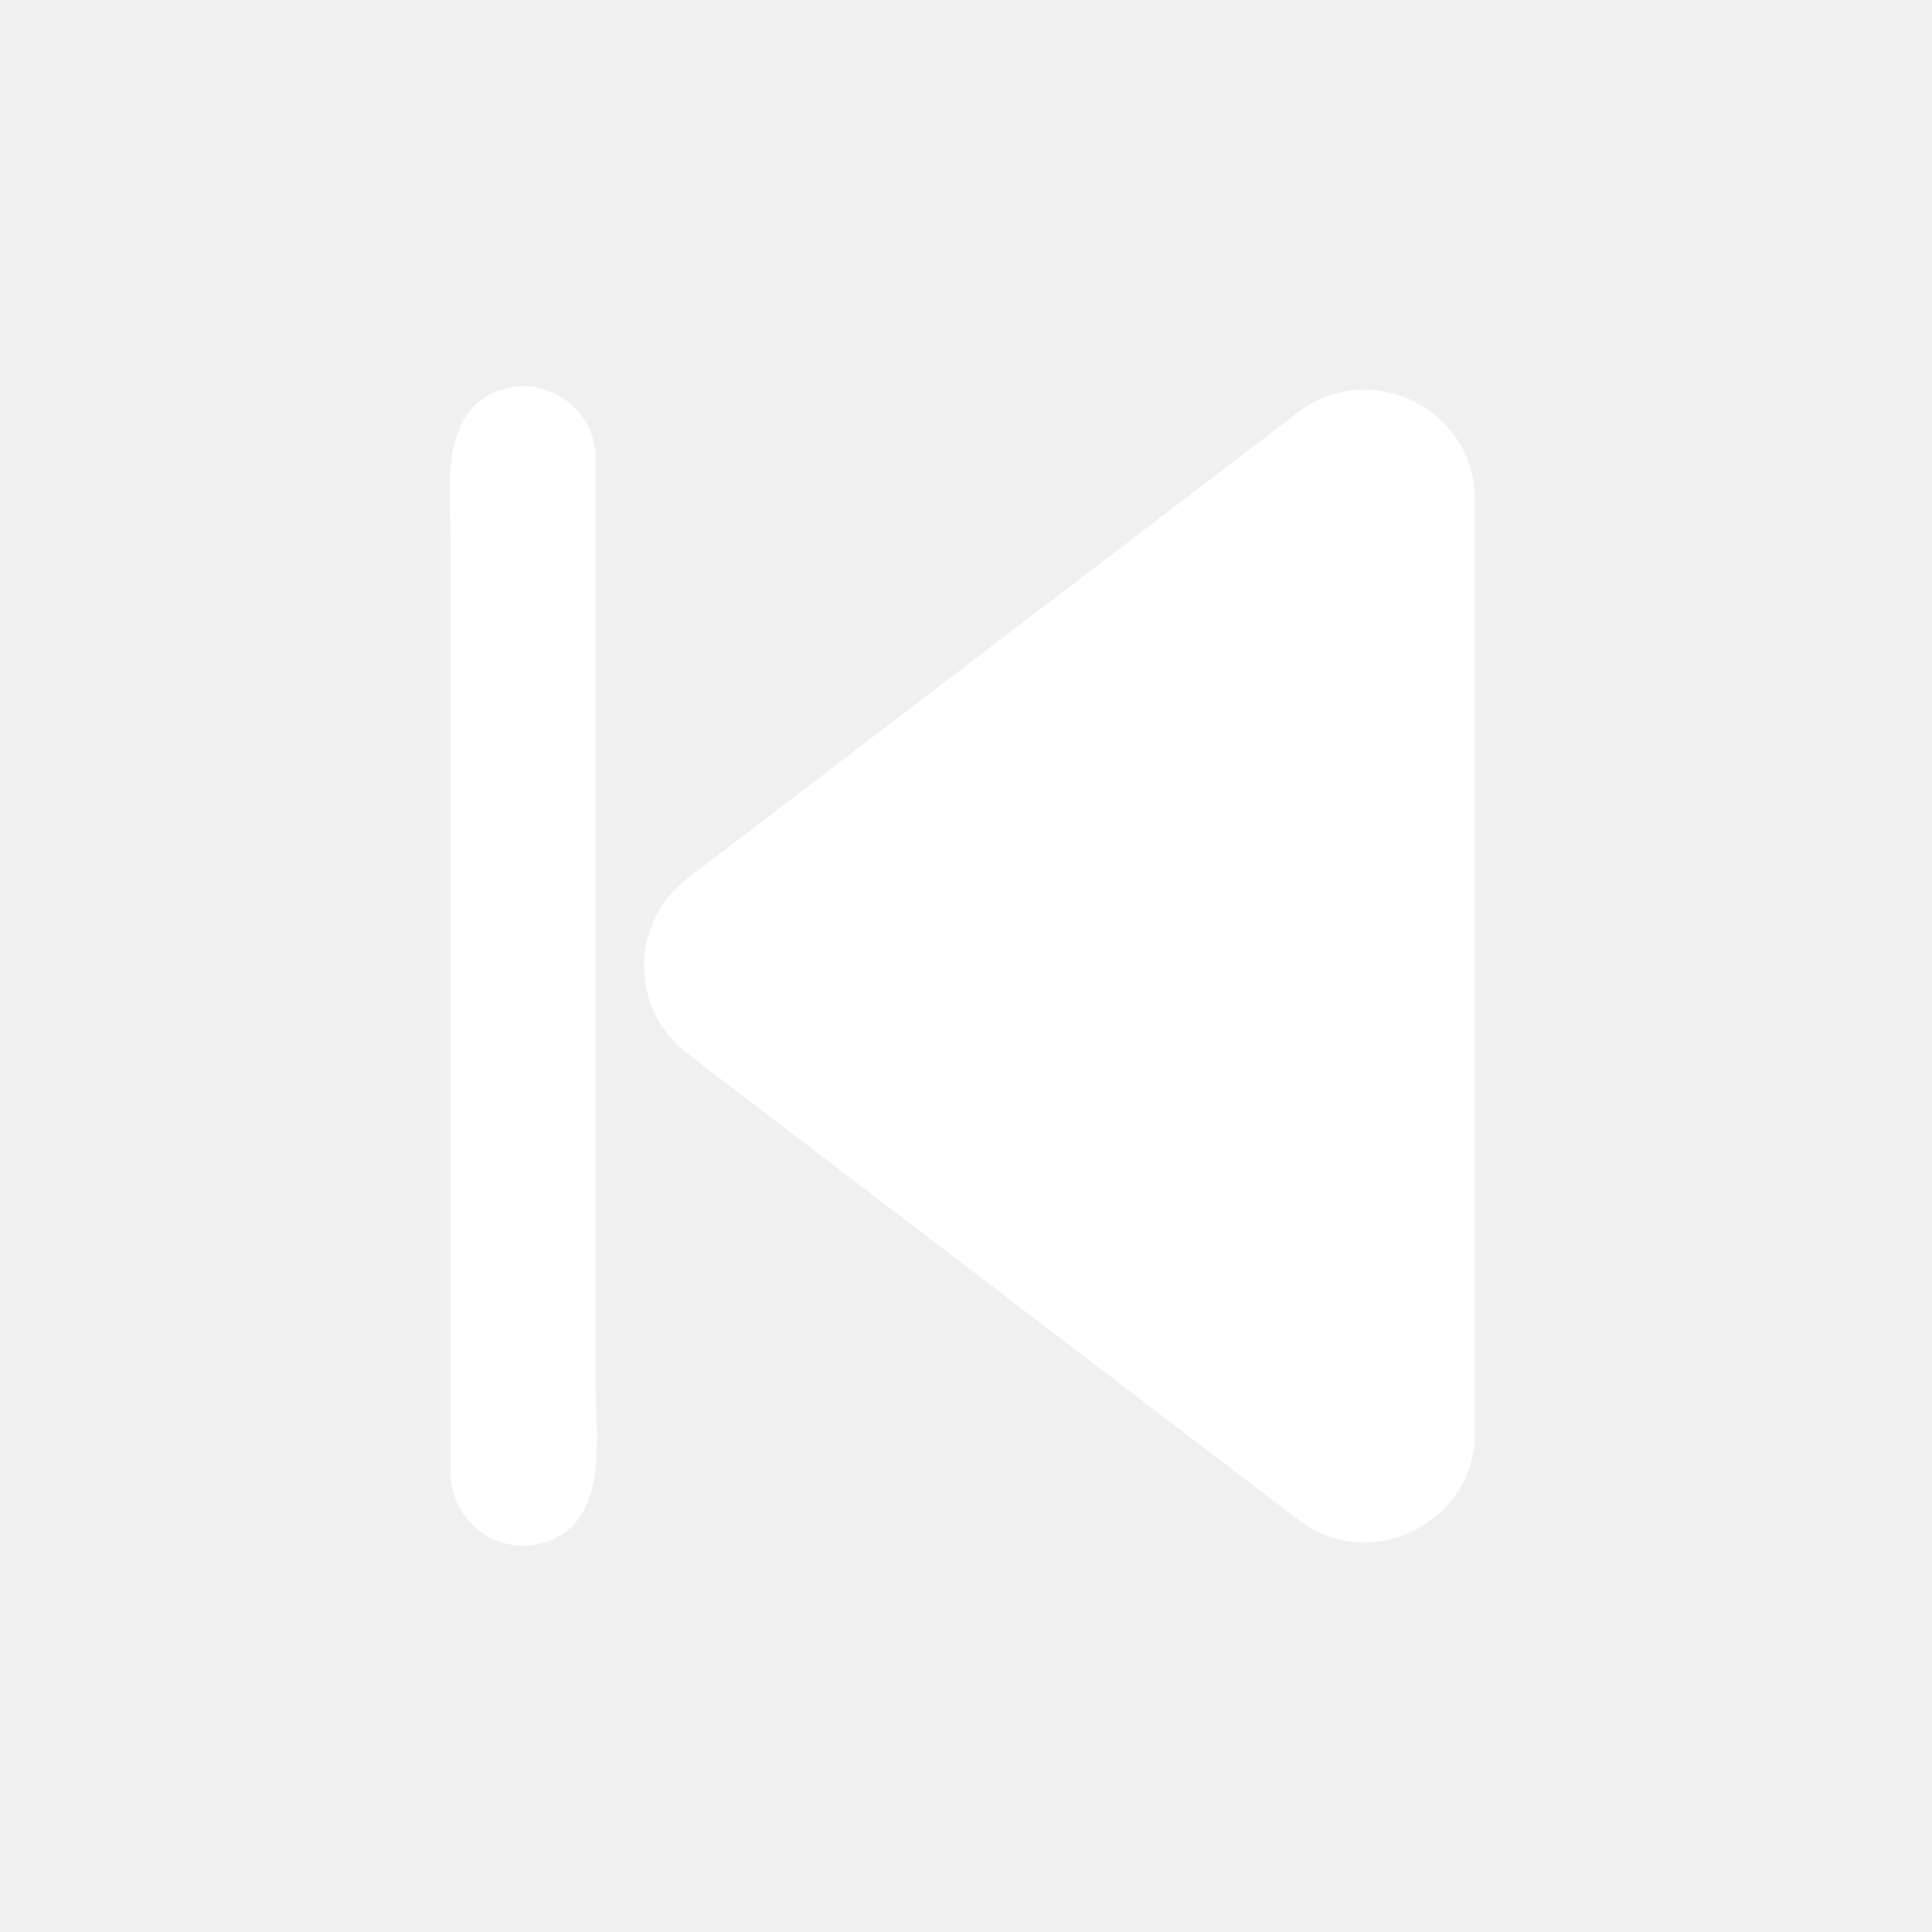
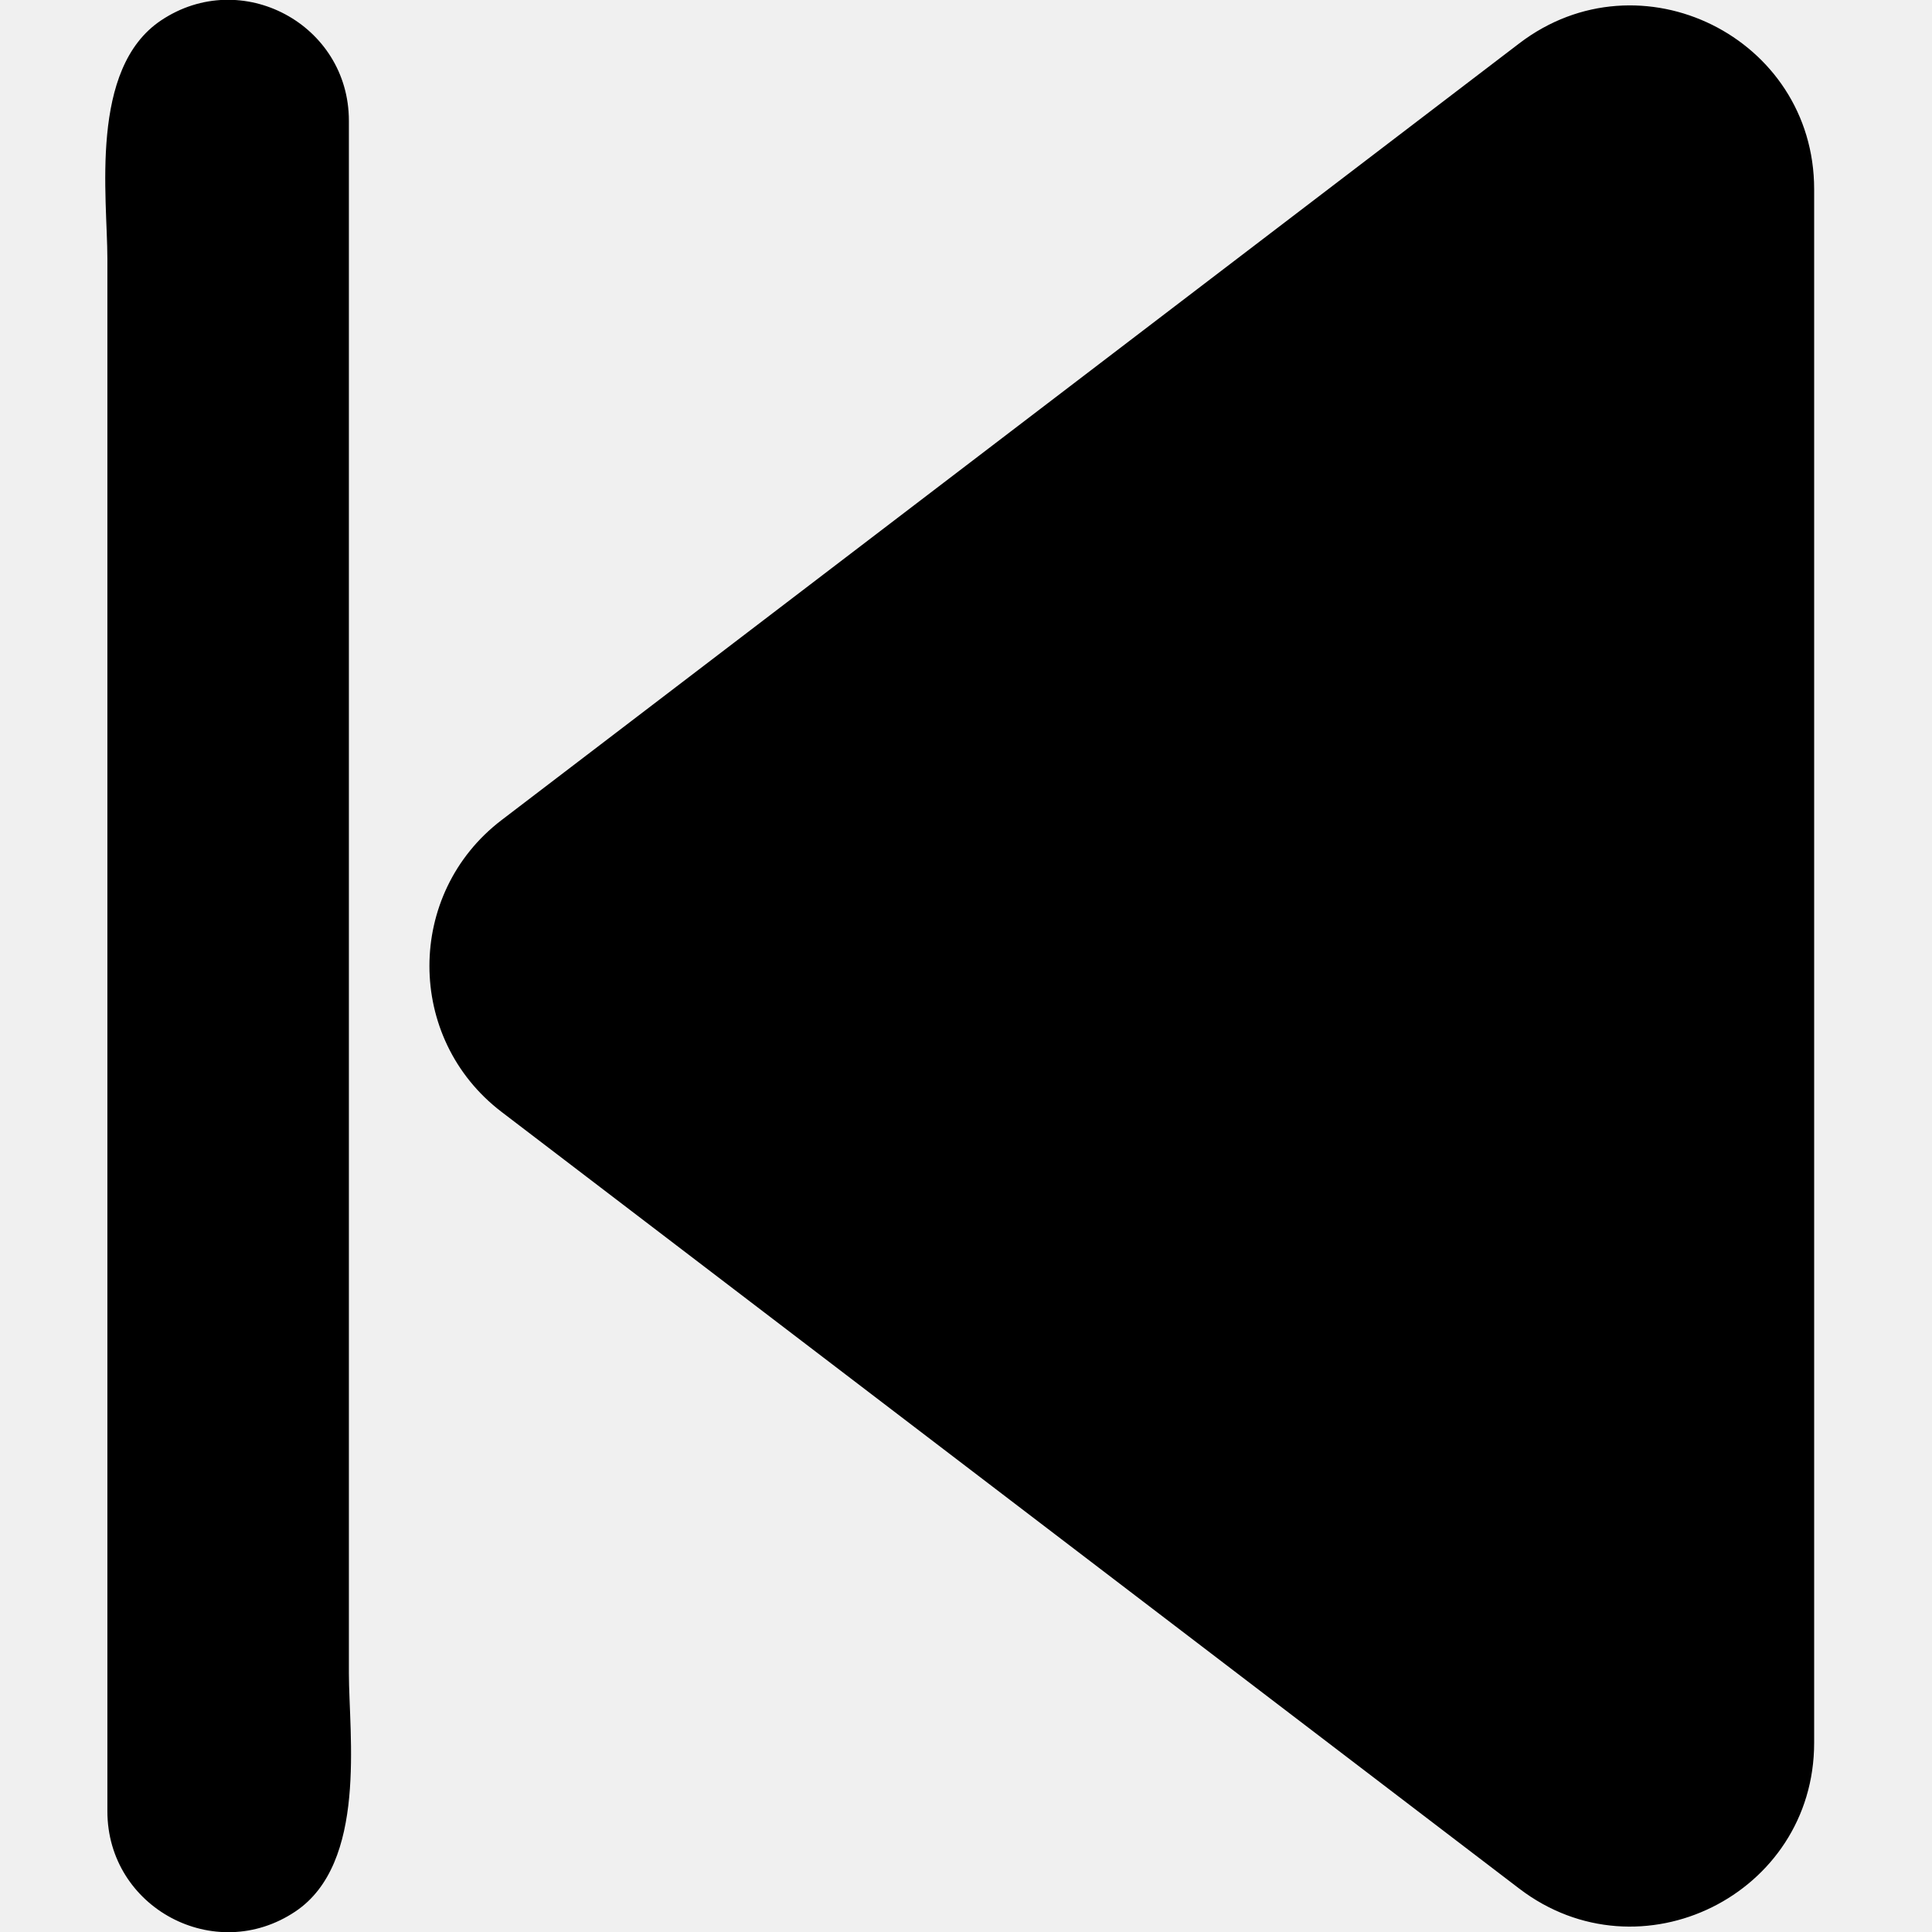
- <svg xmlns="http://www.w3.org/2000/svg" t="1692865110859" class="icon" viewBox="0 0 1024 1024" version="1.1" p-id="2786" width="200" height="200">
-   <path d="M364.302 465.603L687.954 218.588c38.416-29.328 93.791-1.929 93.791 46.396v494.029c0 48.325-55.375 75.726-93.791 46.398L364.302 558.397c-30.601-23.358-30.601-69.436 0-92.794zM238.945 780.798V451.684v-164.563c0-19.628-5.905-60.476 17.058-75.841 25.524-17.069 59.748 1.21 59.748 31.919v493.677c0 19.628 5.915 60.474-17.047 75.841-25.534 17.069-59.759-1.212-59.759-31.919z" fill="#ffffff" p-id="2787" />
+ <svg xmlns="http://www.w3.org/2000/svg" width="12" height="12" viewBox="0 0 12 12" fill="none">
+   <path d="M3.115 5.094L9.437 0.269C10.187 -0.303 11.268 0.232 11.268 1.175V10.825C11.268 11.768 10.187 12.303 9.437 11.731L3.115 6.906C2.518 6.45 2.518 5.55 3.115 5.094ZM0.667 11.25V1.608C0.667 1.224 0.552 0.427 1 0.127C1.499 -0.207 2.167 0.15 2.167 0.75V10.392C2.167 10.775 2.283 11.573 1.834 11.873C1.335 12.207 0.667 11.85 0.667 11.25Z" fill="black" />
</svg>
